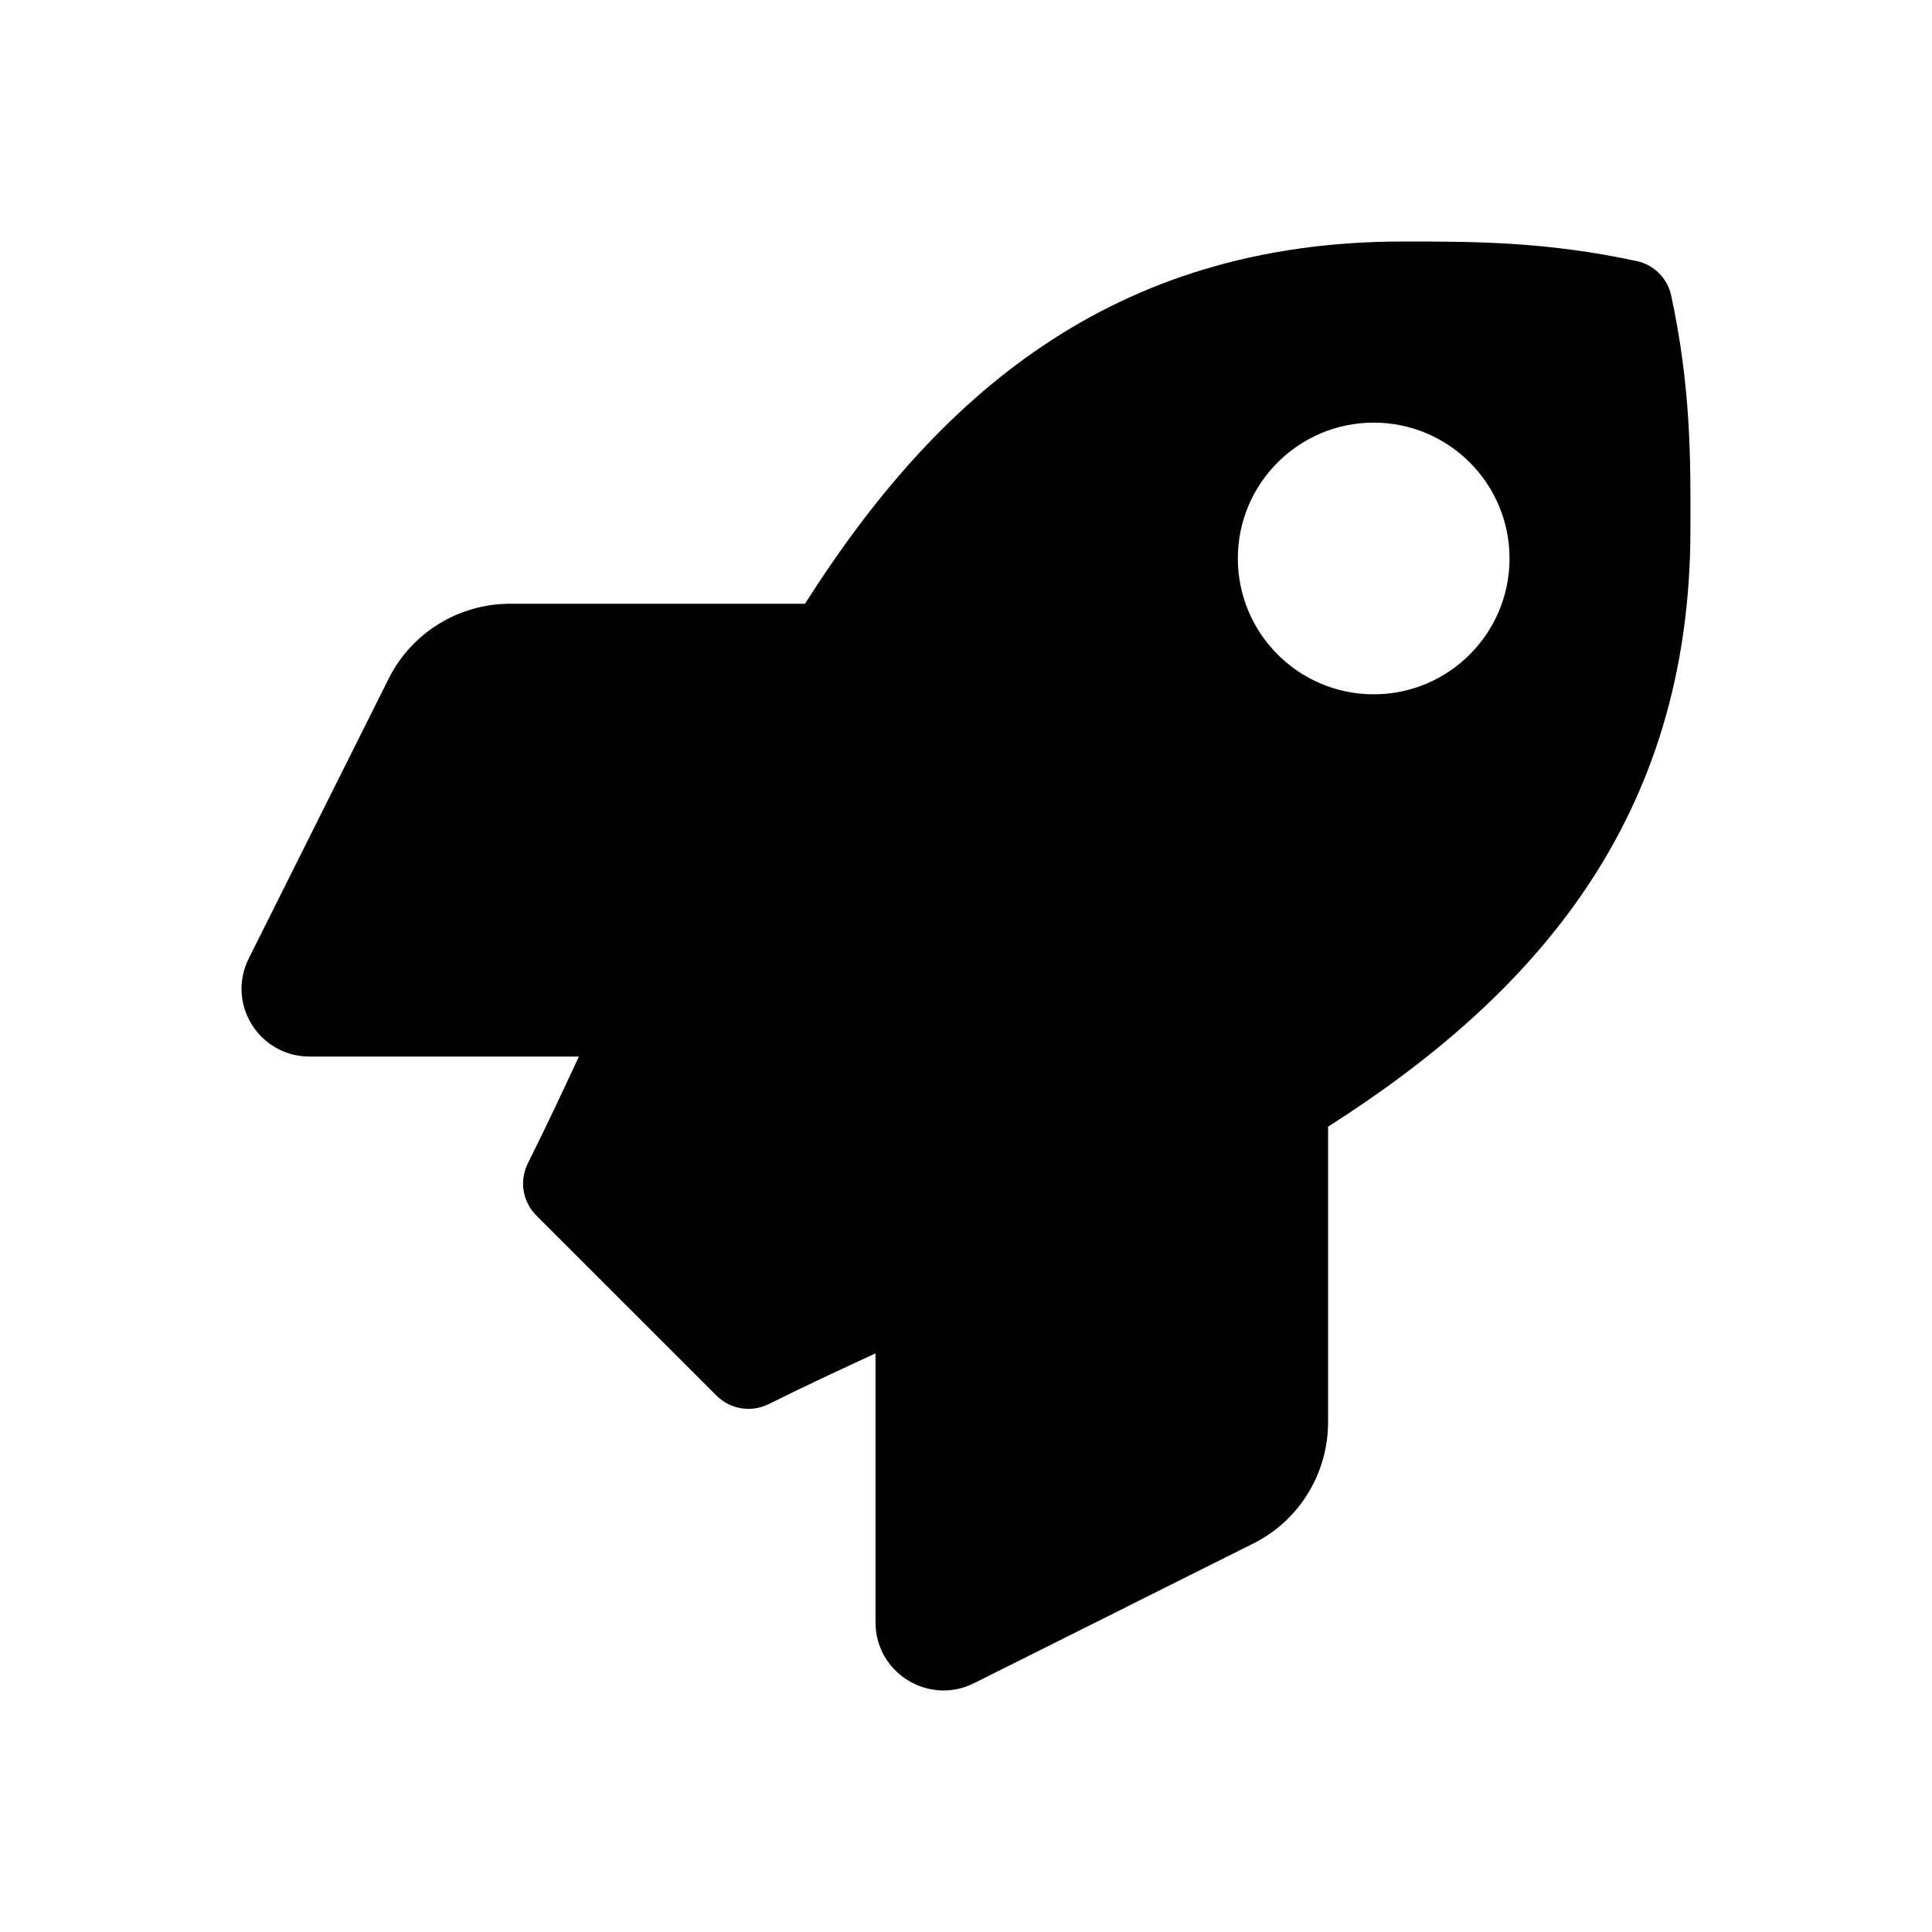
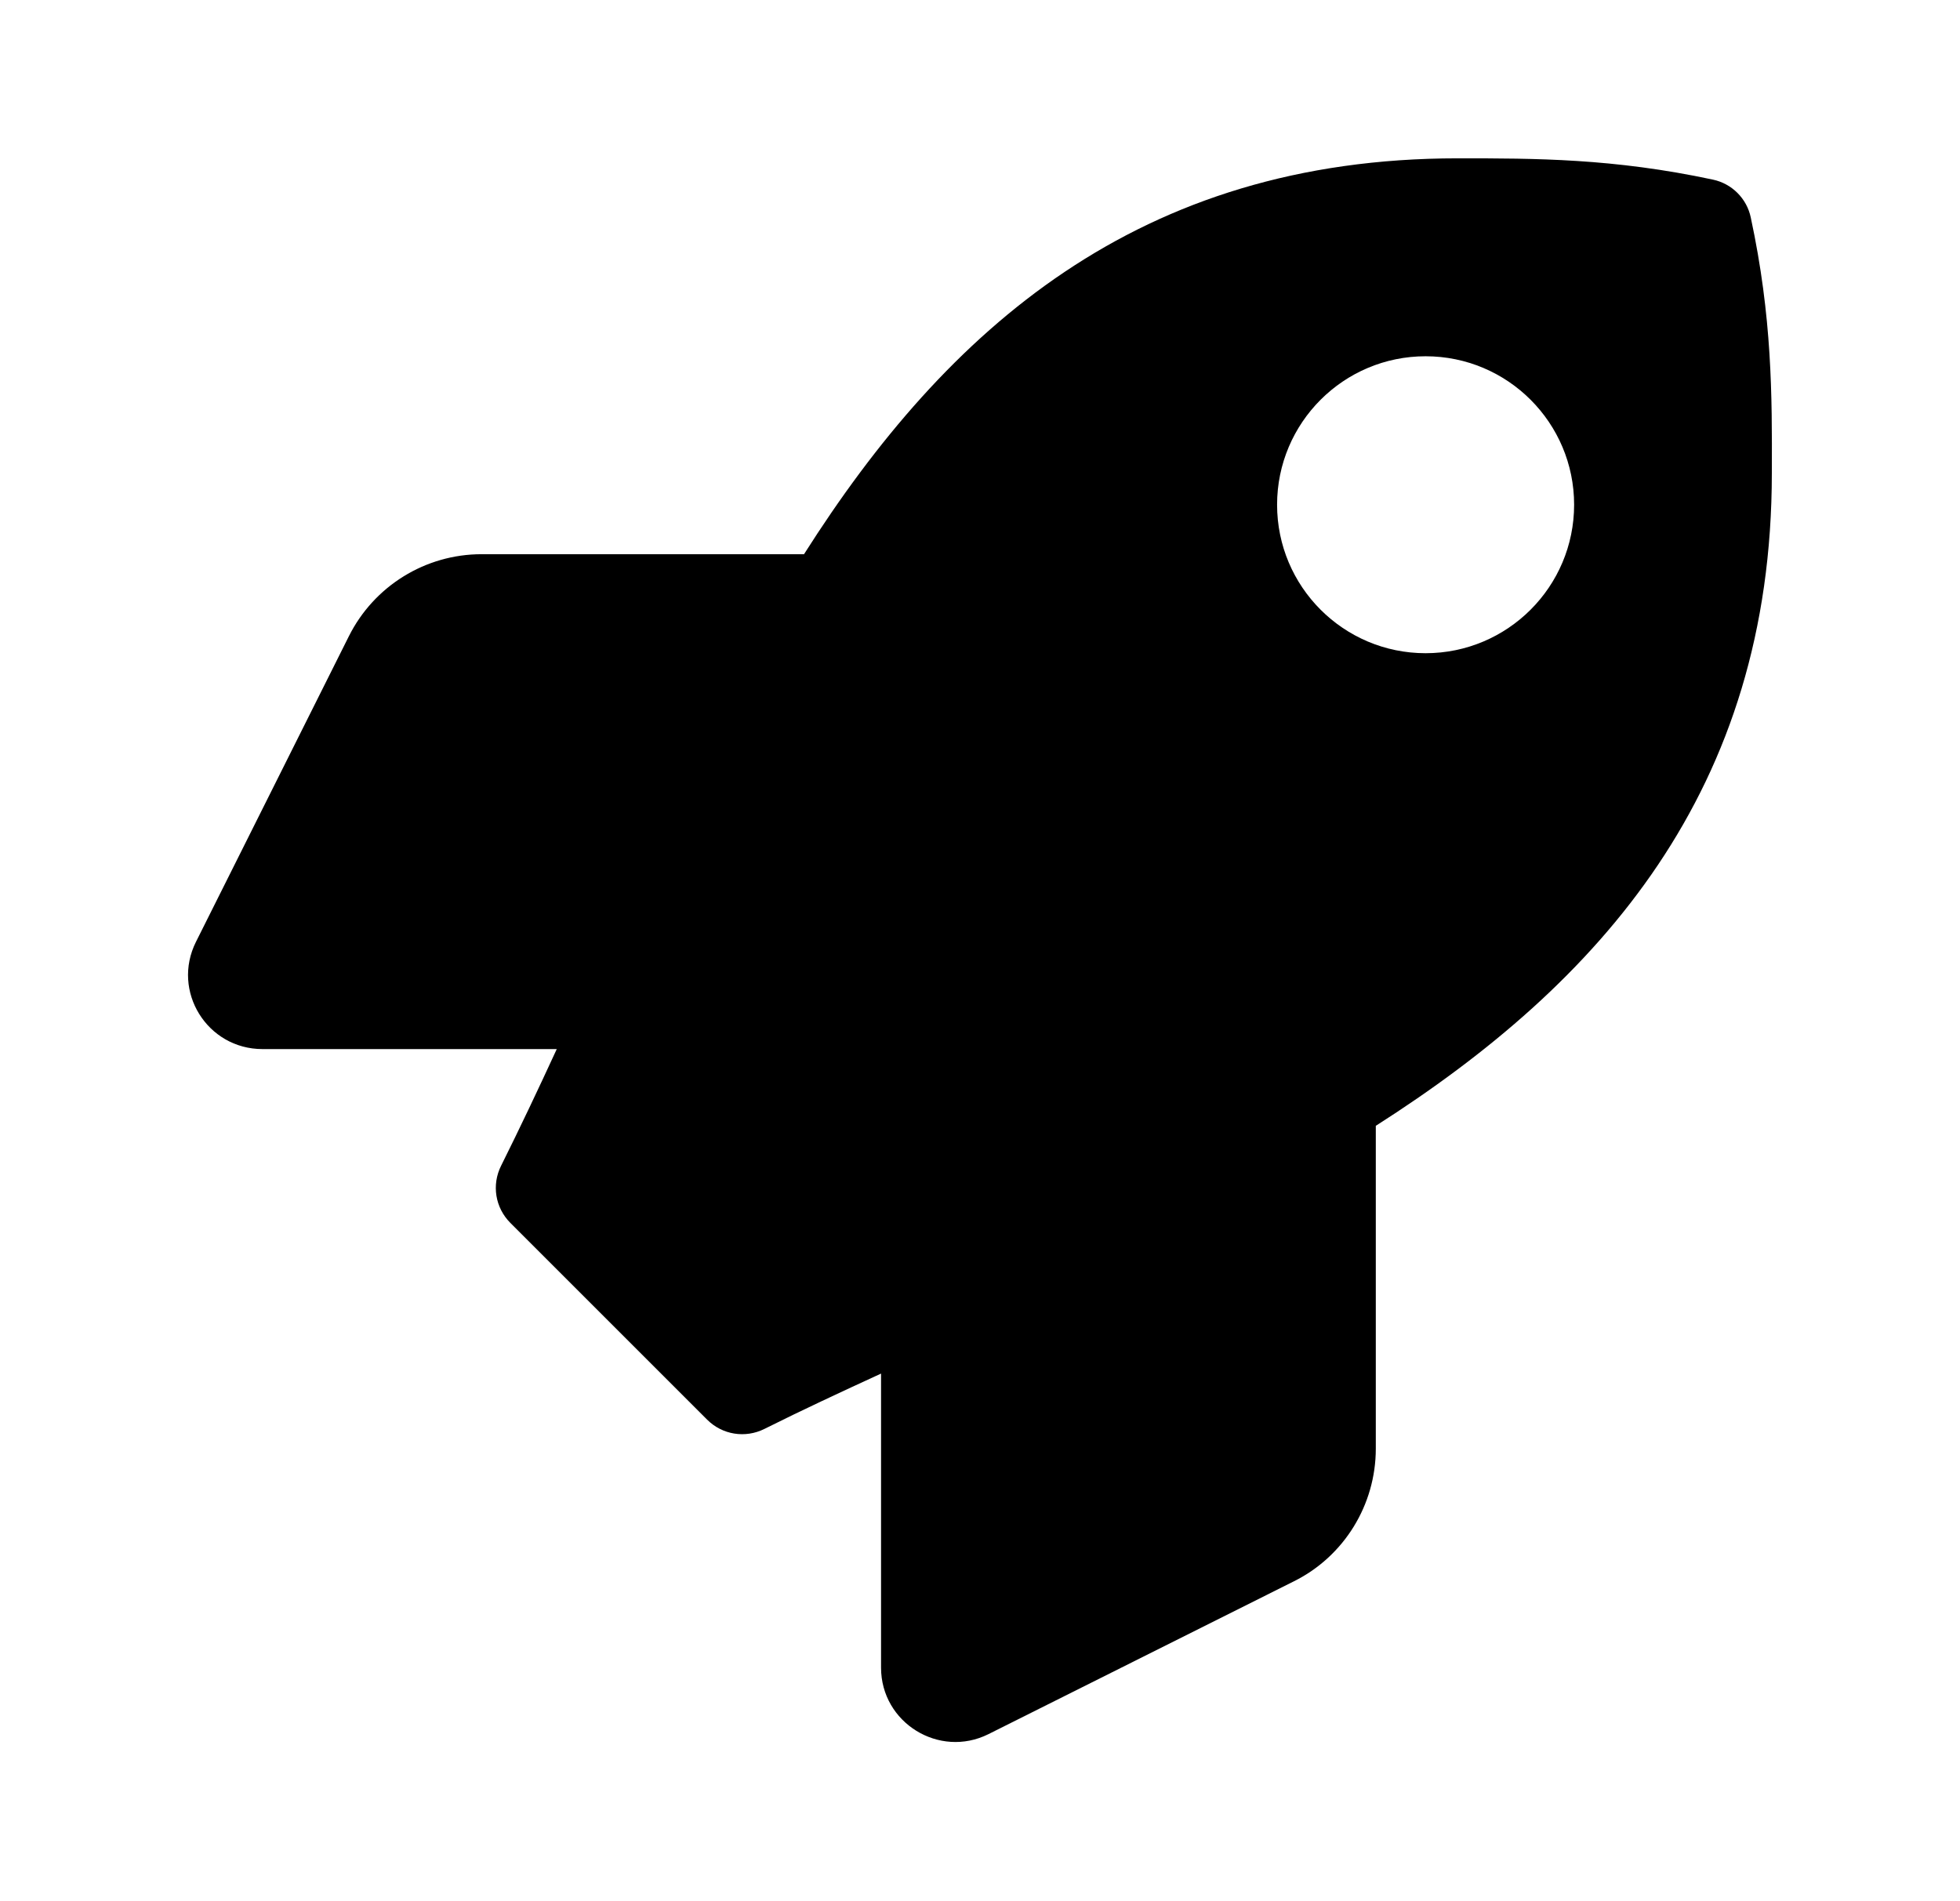
- <svg xmlns="http://www.w3.org/2000/svg" width="24px" height="24px" viewBox="0 0 24 24" version="1.1">
-   <g id="Assets" stroke="none" stroke-width="1" fill="none" fill-rule="evenodd">
-     <g id="assets" transform="translate(-763, -1519)">
-       <g id="icon/Rocket" transform="translate(763, 1519)">
-         <path d="M20.76,3.671 C20.714,3.457 20.546,3.288 20.331,3.243 C19.199,3 18.313,3 17.43,3 C13.801,3 11.625,4.941 10,7.5 L6.336,7.5 C5.696,7.5 5.112,7.862 4.828,8.431 L3.091,11.905 C2.809,12.467 3.217,13.125 3.847,13.125 L7.191,13.125 C6.983,13.574 6.772,14.021 6.558,14.45 C6.449,14.668 6.491,14.928 6.663,15.1 L8.9,17.336 C9.072,17.508 9.332,17.55 9.55,17.442 C9.979,17.227 10.426,17.02 10.876,16.812 L10.876,20.155 C10.876,20.781 11.537,21.189 12.096,20.911 L15.567,19.175 C16.14,18.89 16.498,18.303 16.498,17.666 L16.498,13.996 C19.051,12.369 20.999,10.186 20.999,6.575 C21.003,5.689 21.003,4.803 20.76,3.671 Z M17.065,8.625 C16.133,8.625 15.377,7.869 15.377,6.937 C15.377,6.006 16.133,5.25 17.065,5.25 C17.996,5.25 18.752,6.006 18.752,6.937 C18.752,7.869 17.996,8.625 17.065,8.625 Z" id="Mask" fill="#000" fill-rule="evenodd" />
-         <rect id="bound" x="0" y="0" width="24" height="24" />
-       </g>
-     </g>
-   </g>
+ <svg xmlns="http://www.w3.org/2000/svg" width="33" height="32" viewBox="0 0 33 32" fill="none">
+   <path d="M29.477 3.661C29.41 3.343 29.16 3.093 28.842 3.025C27.164 2.666 25.852 2.666 24.544 2.666C19.168 2.666 15.943 5.541 13.537 9.332H8.108C7.16 9.332 6.296 9.869 5.874 10.713L3.3 15.858C2.883 16.691 3.488 17.665 4.42 17.665H9.374C9.067 18.332 8.754 18.993 8.437 19.629C8.275 19.952 8.338 20.337 8.593 20.592L11.906 23.905C12.161 24.16 12.547 24.222 12.87 24.061C13.505 23.743 14.167 23.436 14.834 23.129V28.081C14.834 29.009 15.813 29.613 16.641 29.201L21.783 26.628C22.632 26.207 23.164 25.337 23.164 24.394V18.957C26.946 16.546 29.832 13.311 29.832 7.963C29.837 6.65 29.837 5.338 29.477 3.661ZM24.002 10.999C22.622 10.999 21.502 9.879 21.502 8.499C21.502 7.119 22.622 5.999 24.002 5.999C25.383 5.999 26.503 7.119 26.503 8.499C26.503 9.879 25.383 10.999 24.002 10.999Z" fill="#000" />
</svg>
